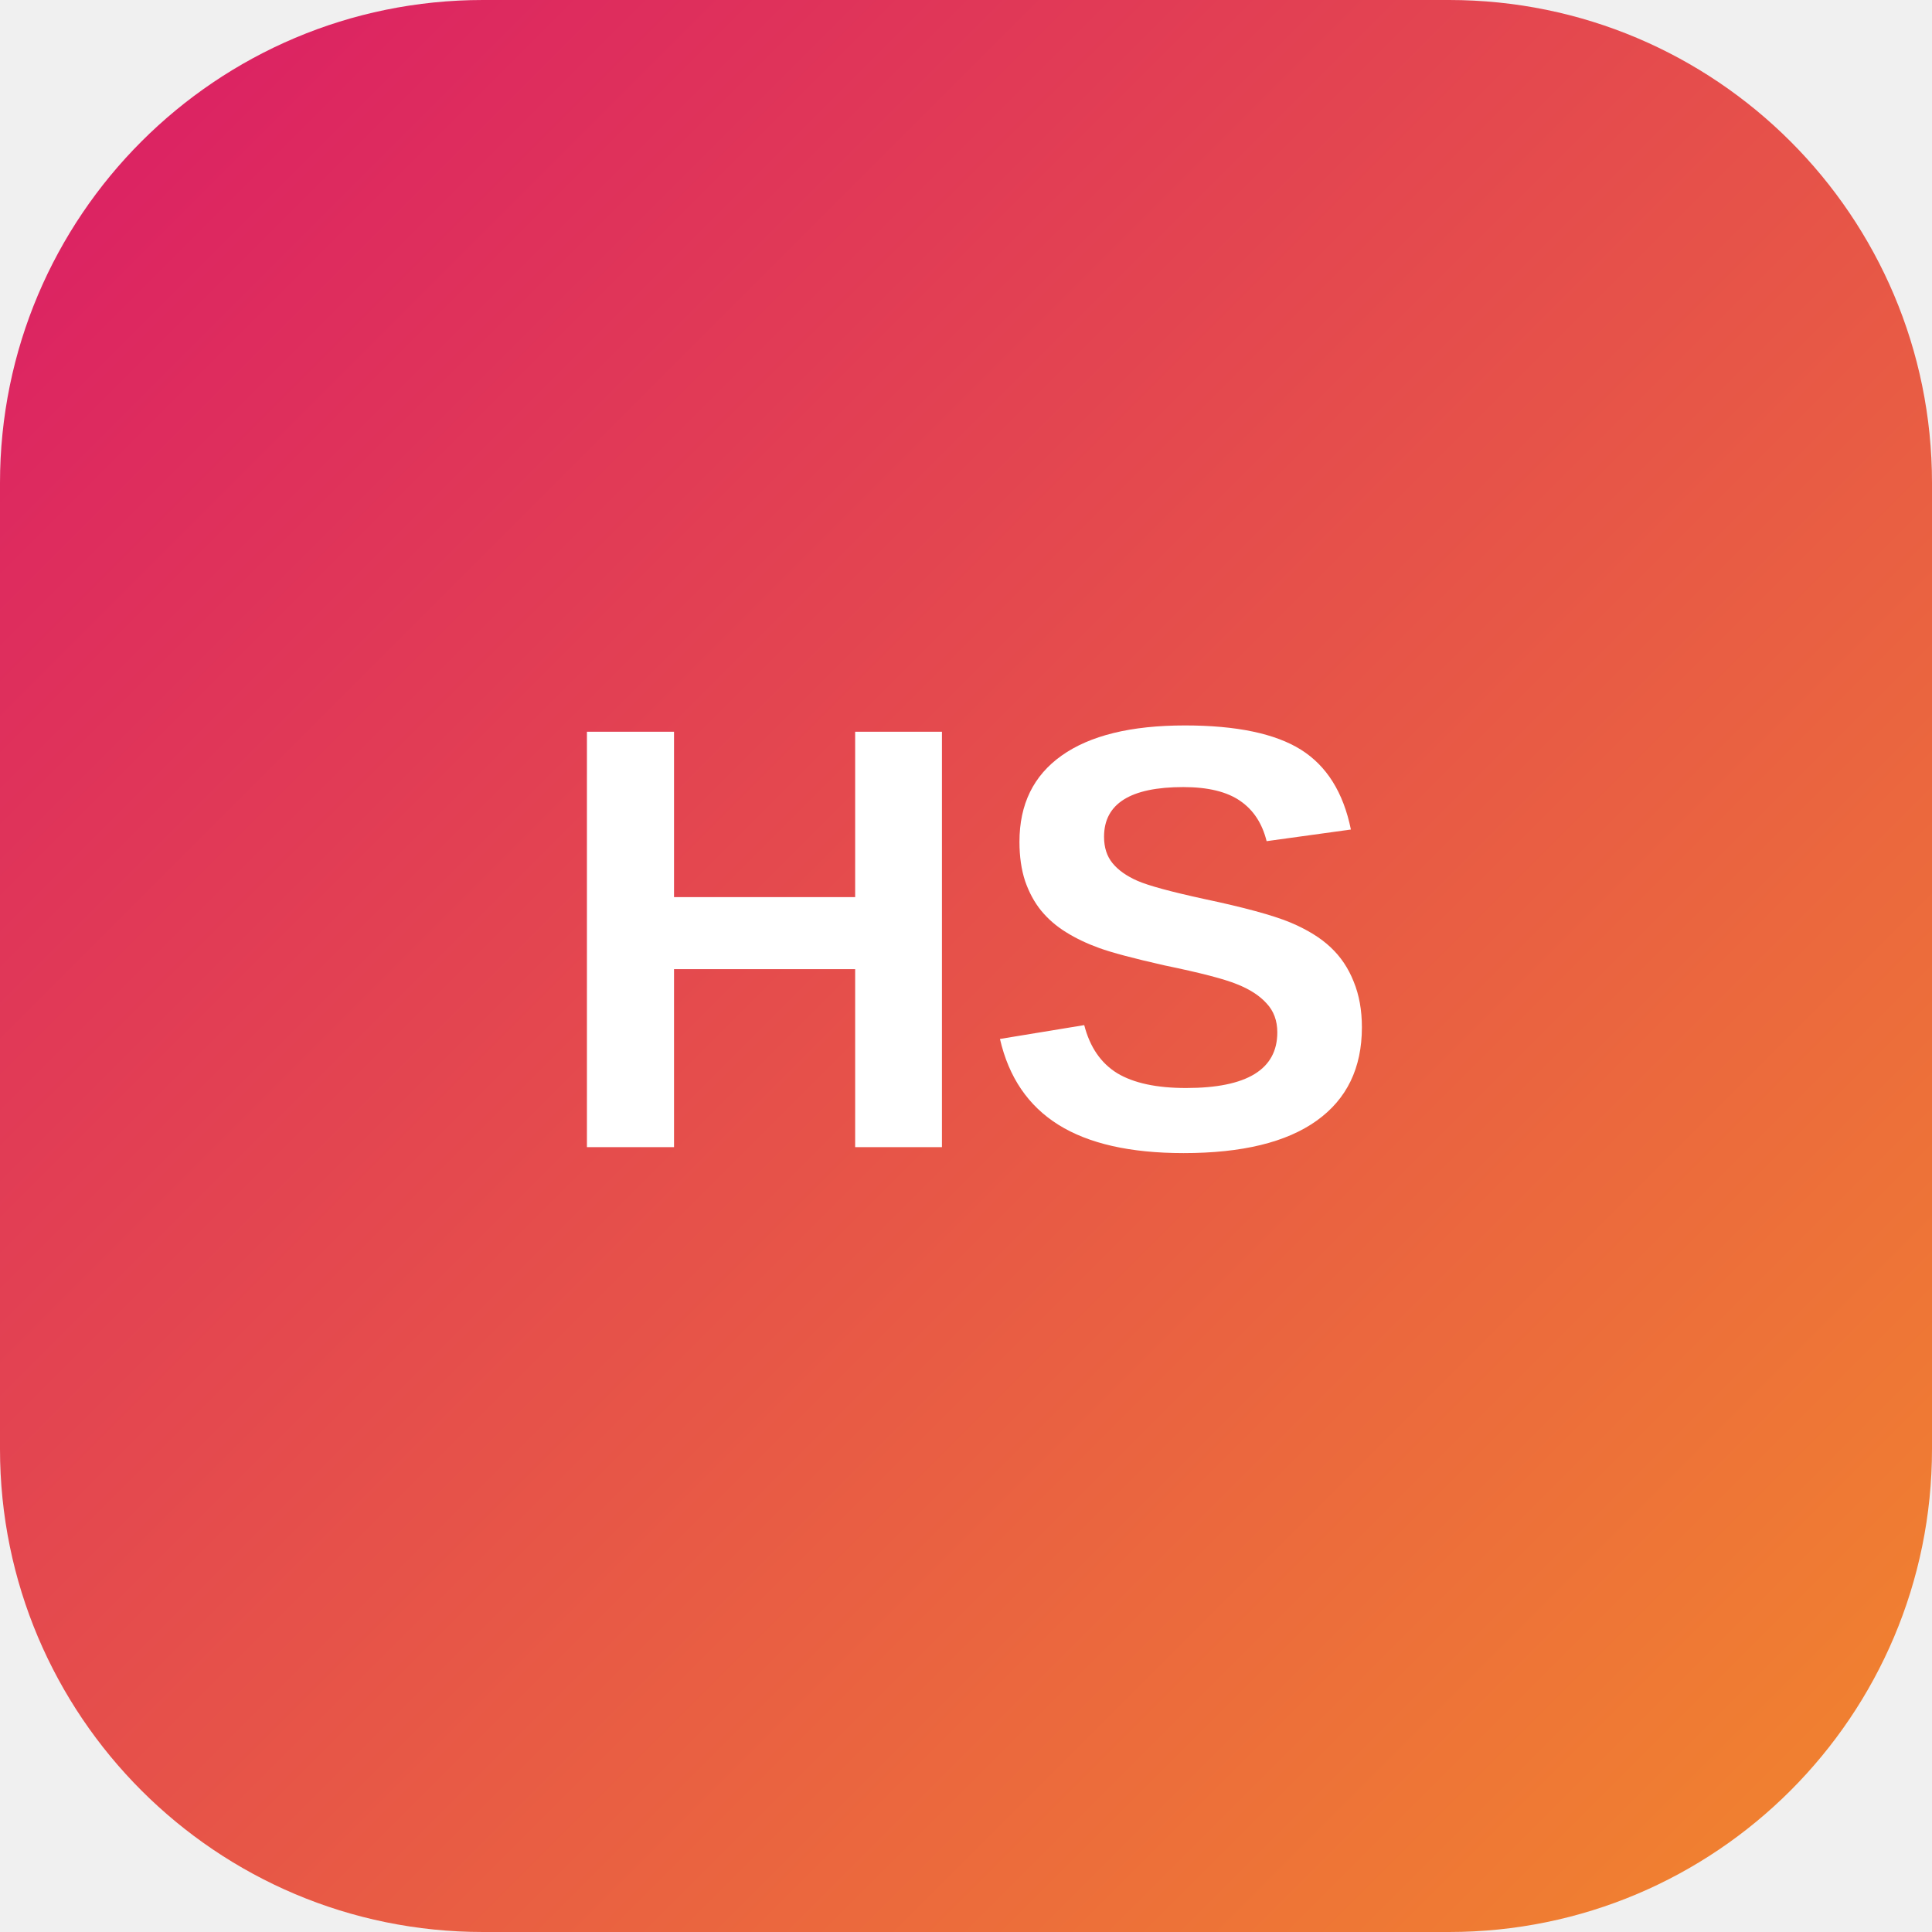
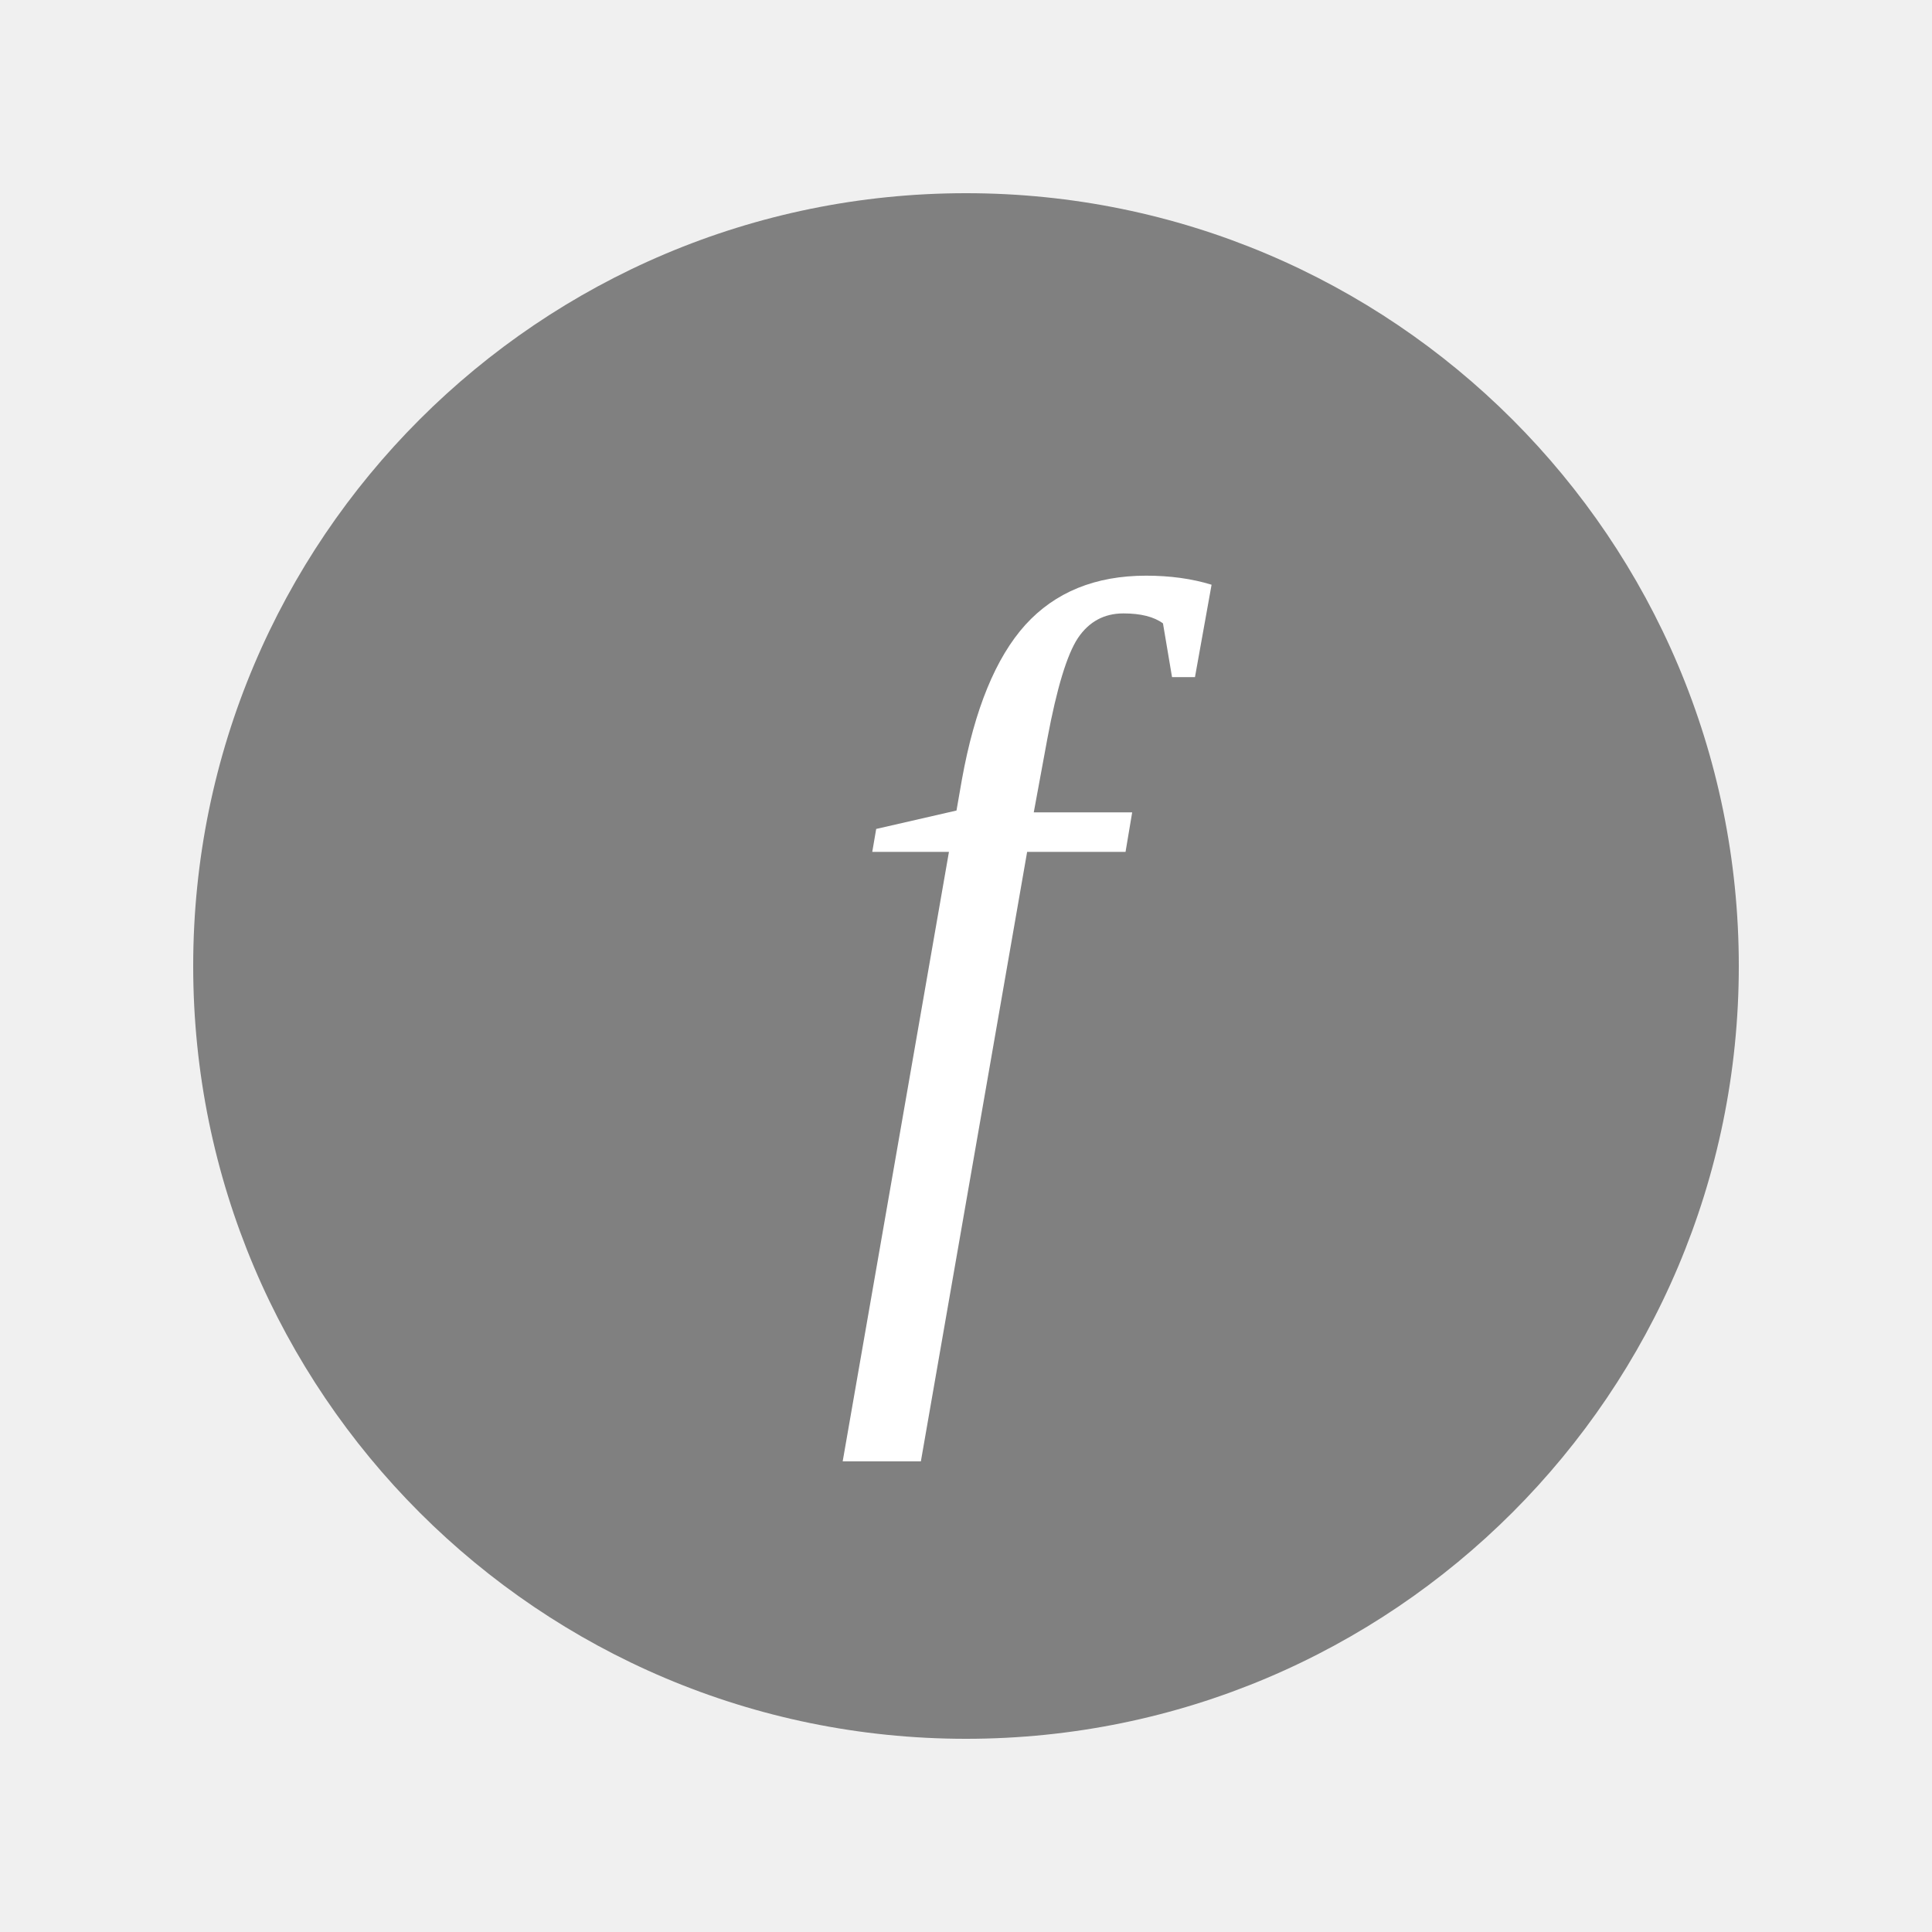
- <svg xmlns="http://www.w3.org/2000/svg" viewBox="0 0 96 96">
-   <defs>
-     <linearGradient id="g" x1="0" y1="0" x2="1" y2="1">
-       <stop stop-color="hsl(336 78% 48%)" />
-       <stop offset="1" stop-color="hsl(28 88% 56%)" />
-     </linearGradient>
-   </defs>
-   <rect width="96" height="96" rx="24" fill="url(#g)" />
-   <text x="48" y="57" text-anchor="middle" font-family="Arial,Helvetica,sans-serif" font-size="30" font-weight="800" fill="white">HS</text>
+ <svg xmlns="http://www.w3.org/2000/svg" viewBox="0 0 100 100">
+   <circle cx="50" cy="50" r="40" fill="#808080" />
+   <text x="50" y="65" font-family="Times New Roman, serif" font-size="50" fill="white" text-anchor="middle" font-style="italic">f</text>
</svg>
